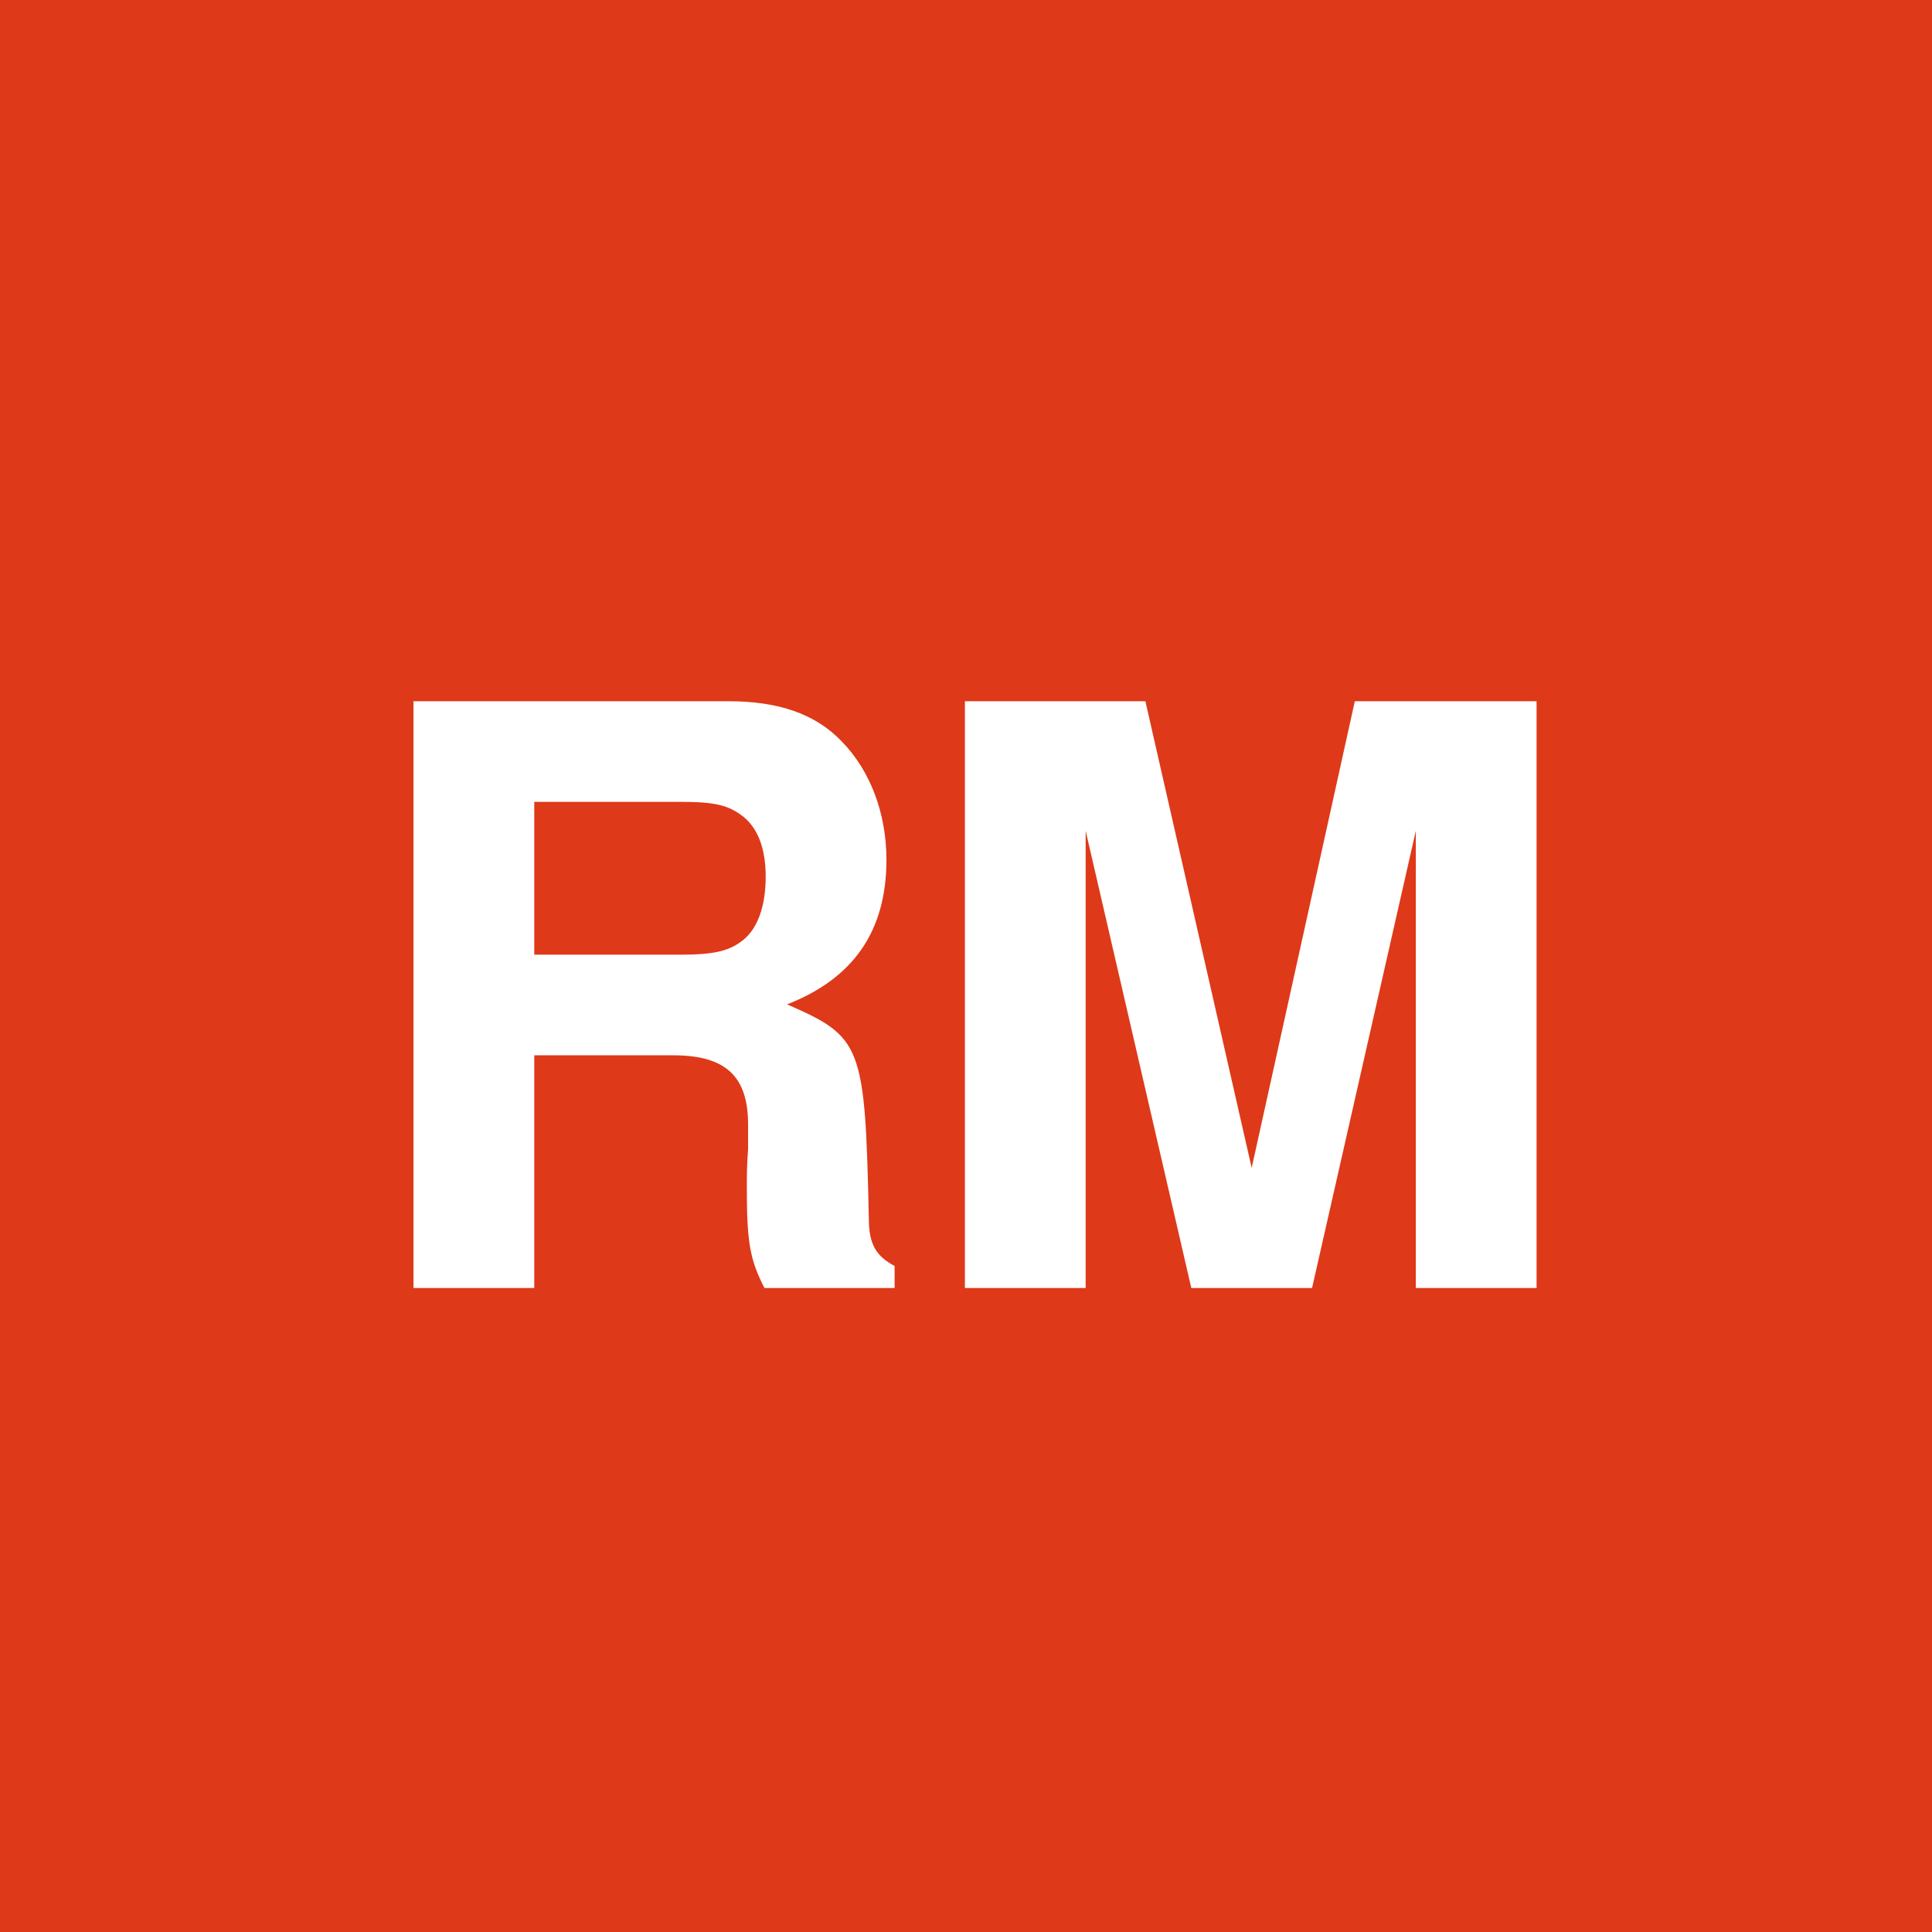
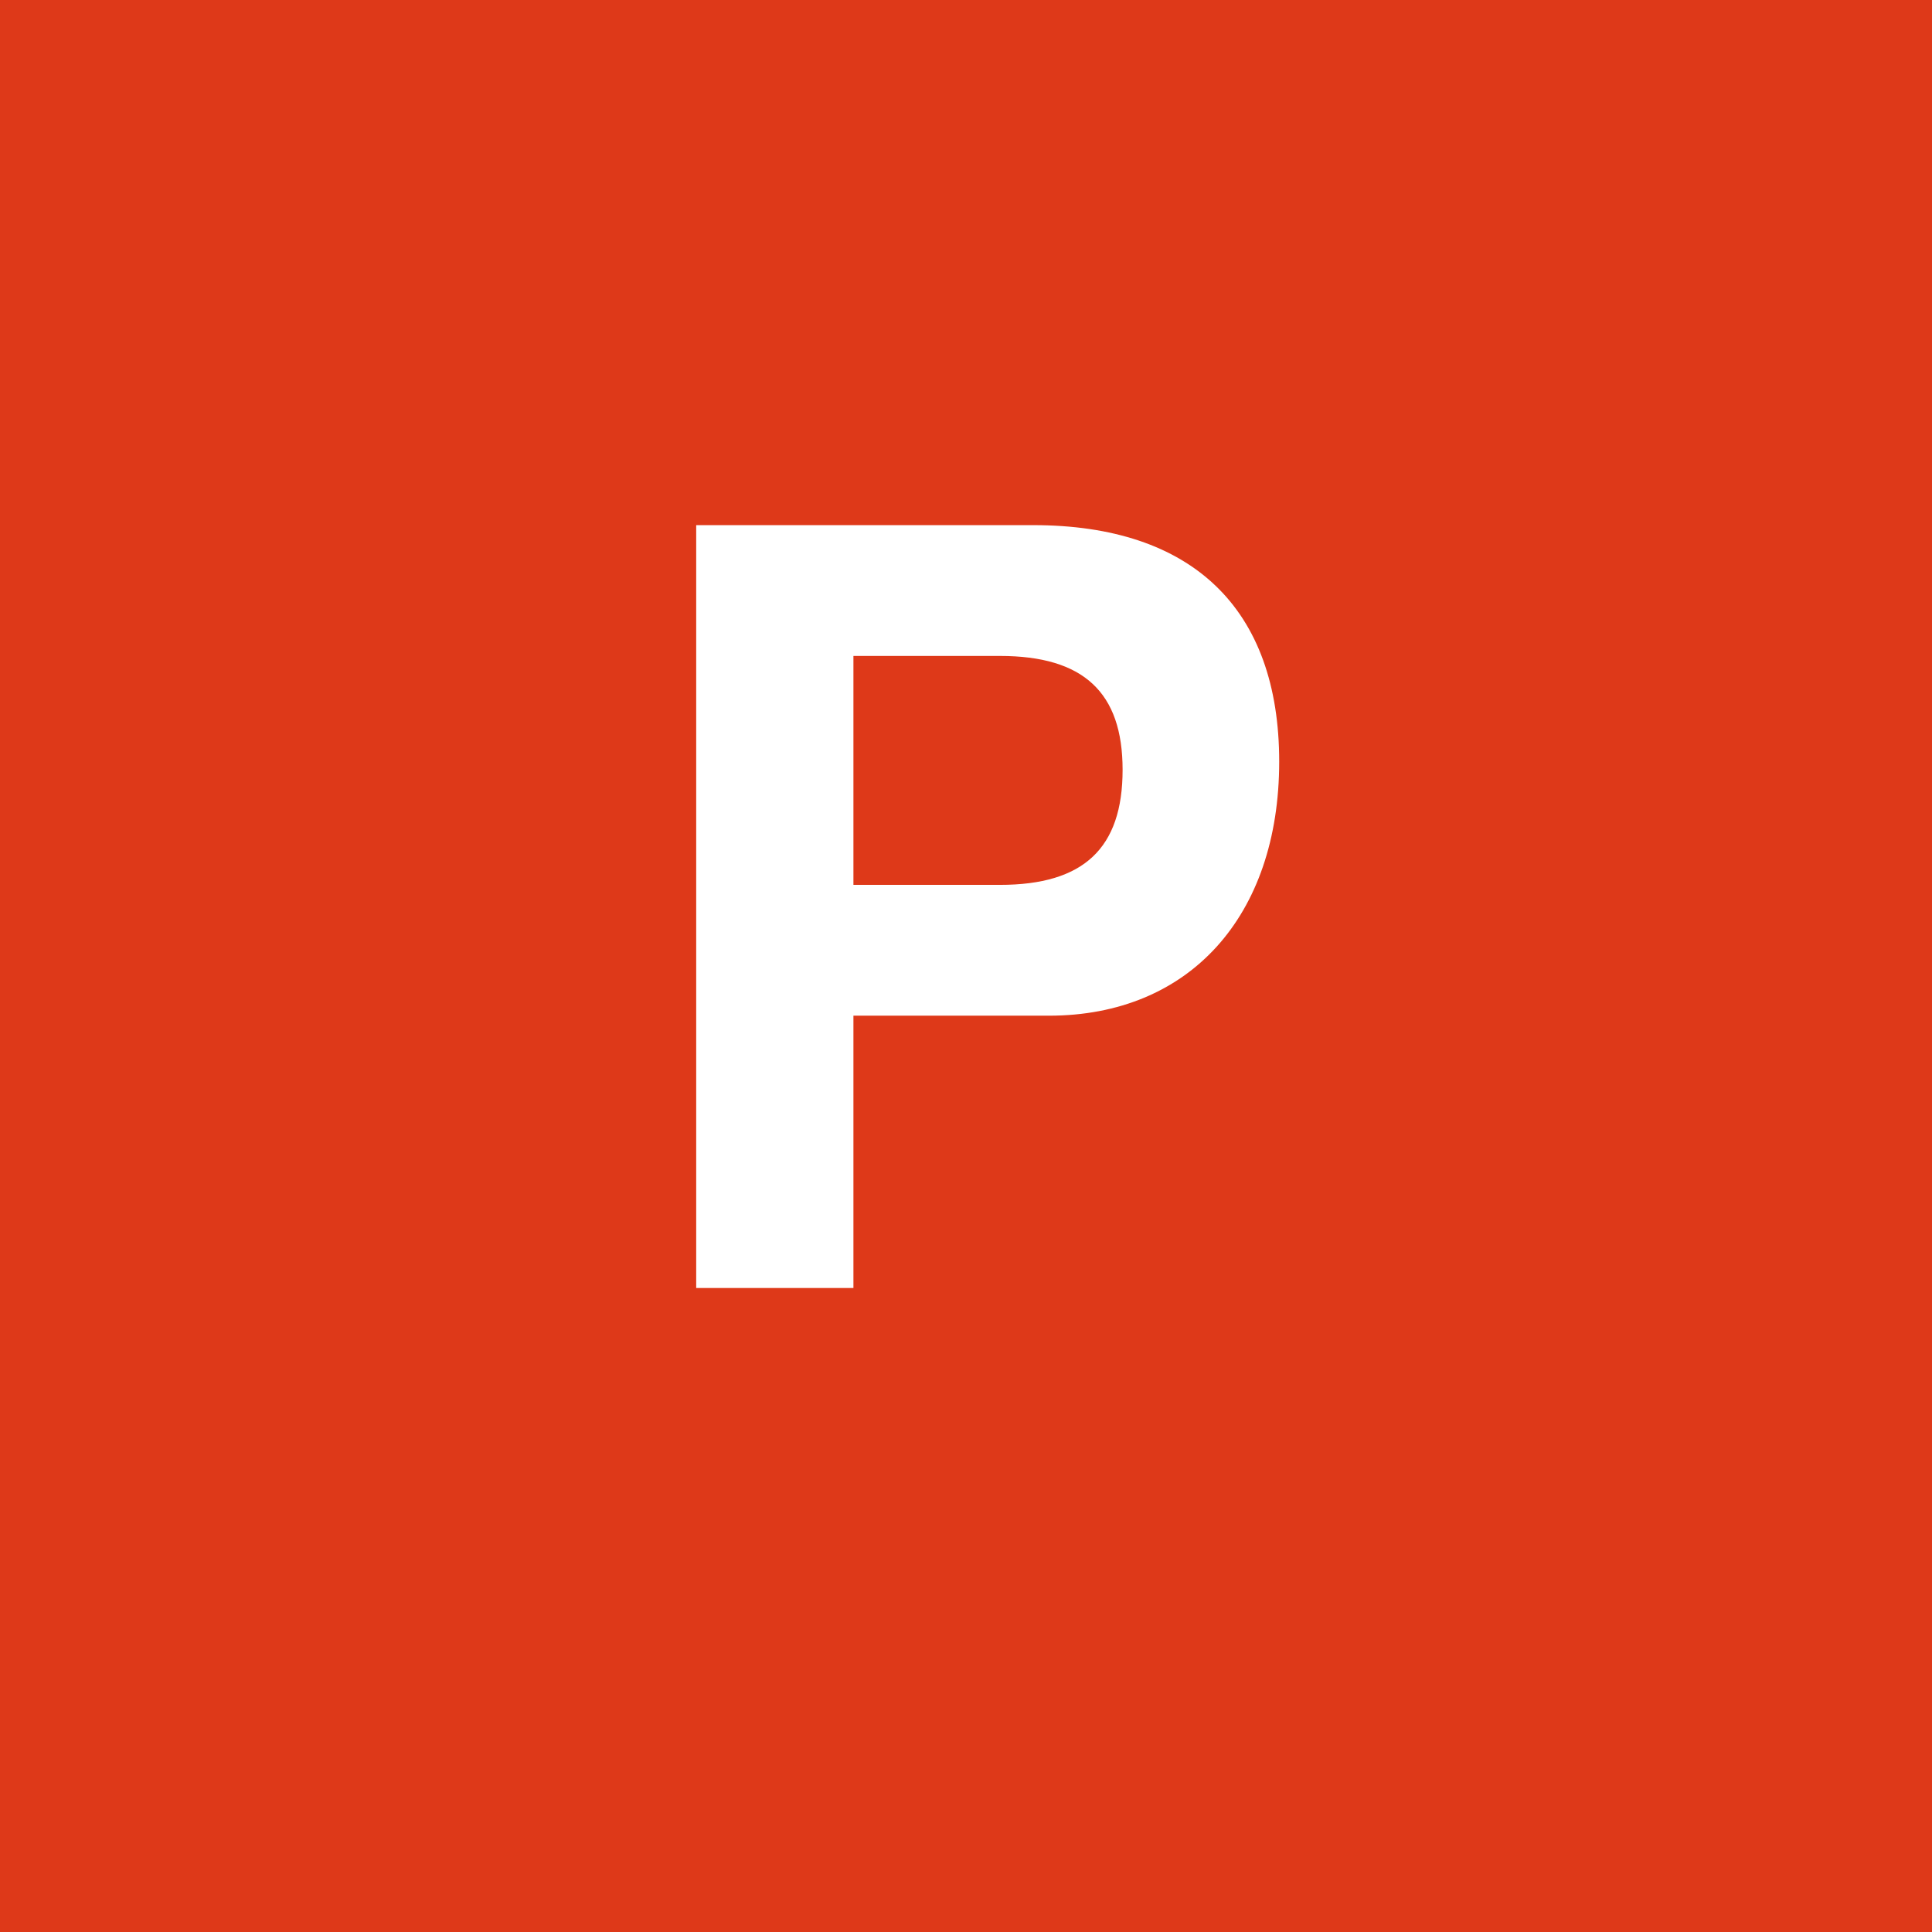
<svg xmlns="http://www.w3.org/2000/svg" width="48" height="48" viewBox="0 0 48 48">
  <rect width="48" height="48" fill="#de3919" />
-   <text x="24" y="32" font-family="Helvetica Neue, Helvetica, Arial, sans-serif" font-size="20" font-weight="700" fill="#ffffff" text-anchor="middle" letter-spacing="-0.5">RM</text>
+   <text x="24" y="32" font-family="Helvetica Neue, Helvetica, Arial, sans-serif" font-size="26" font-weight="700" fill="#ffffff" text-anchor="middle" letter-spacing="-0.5">P</text>
</svg>
